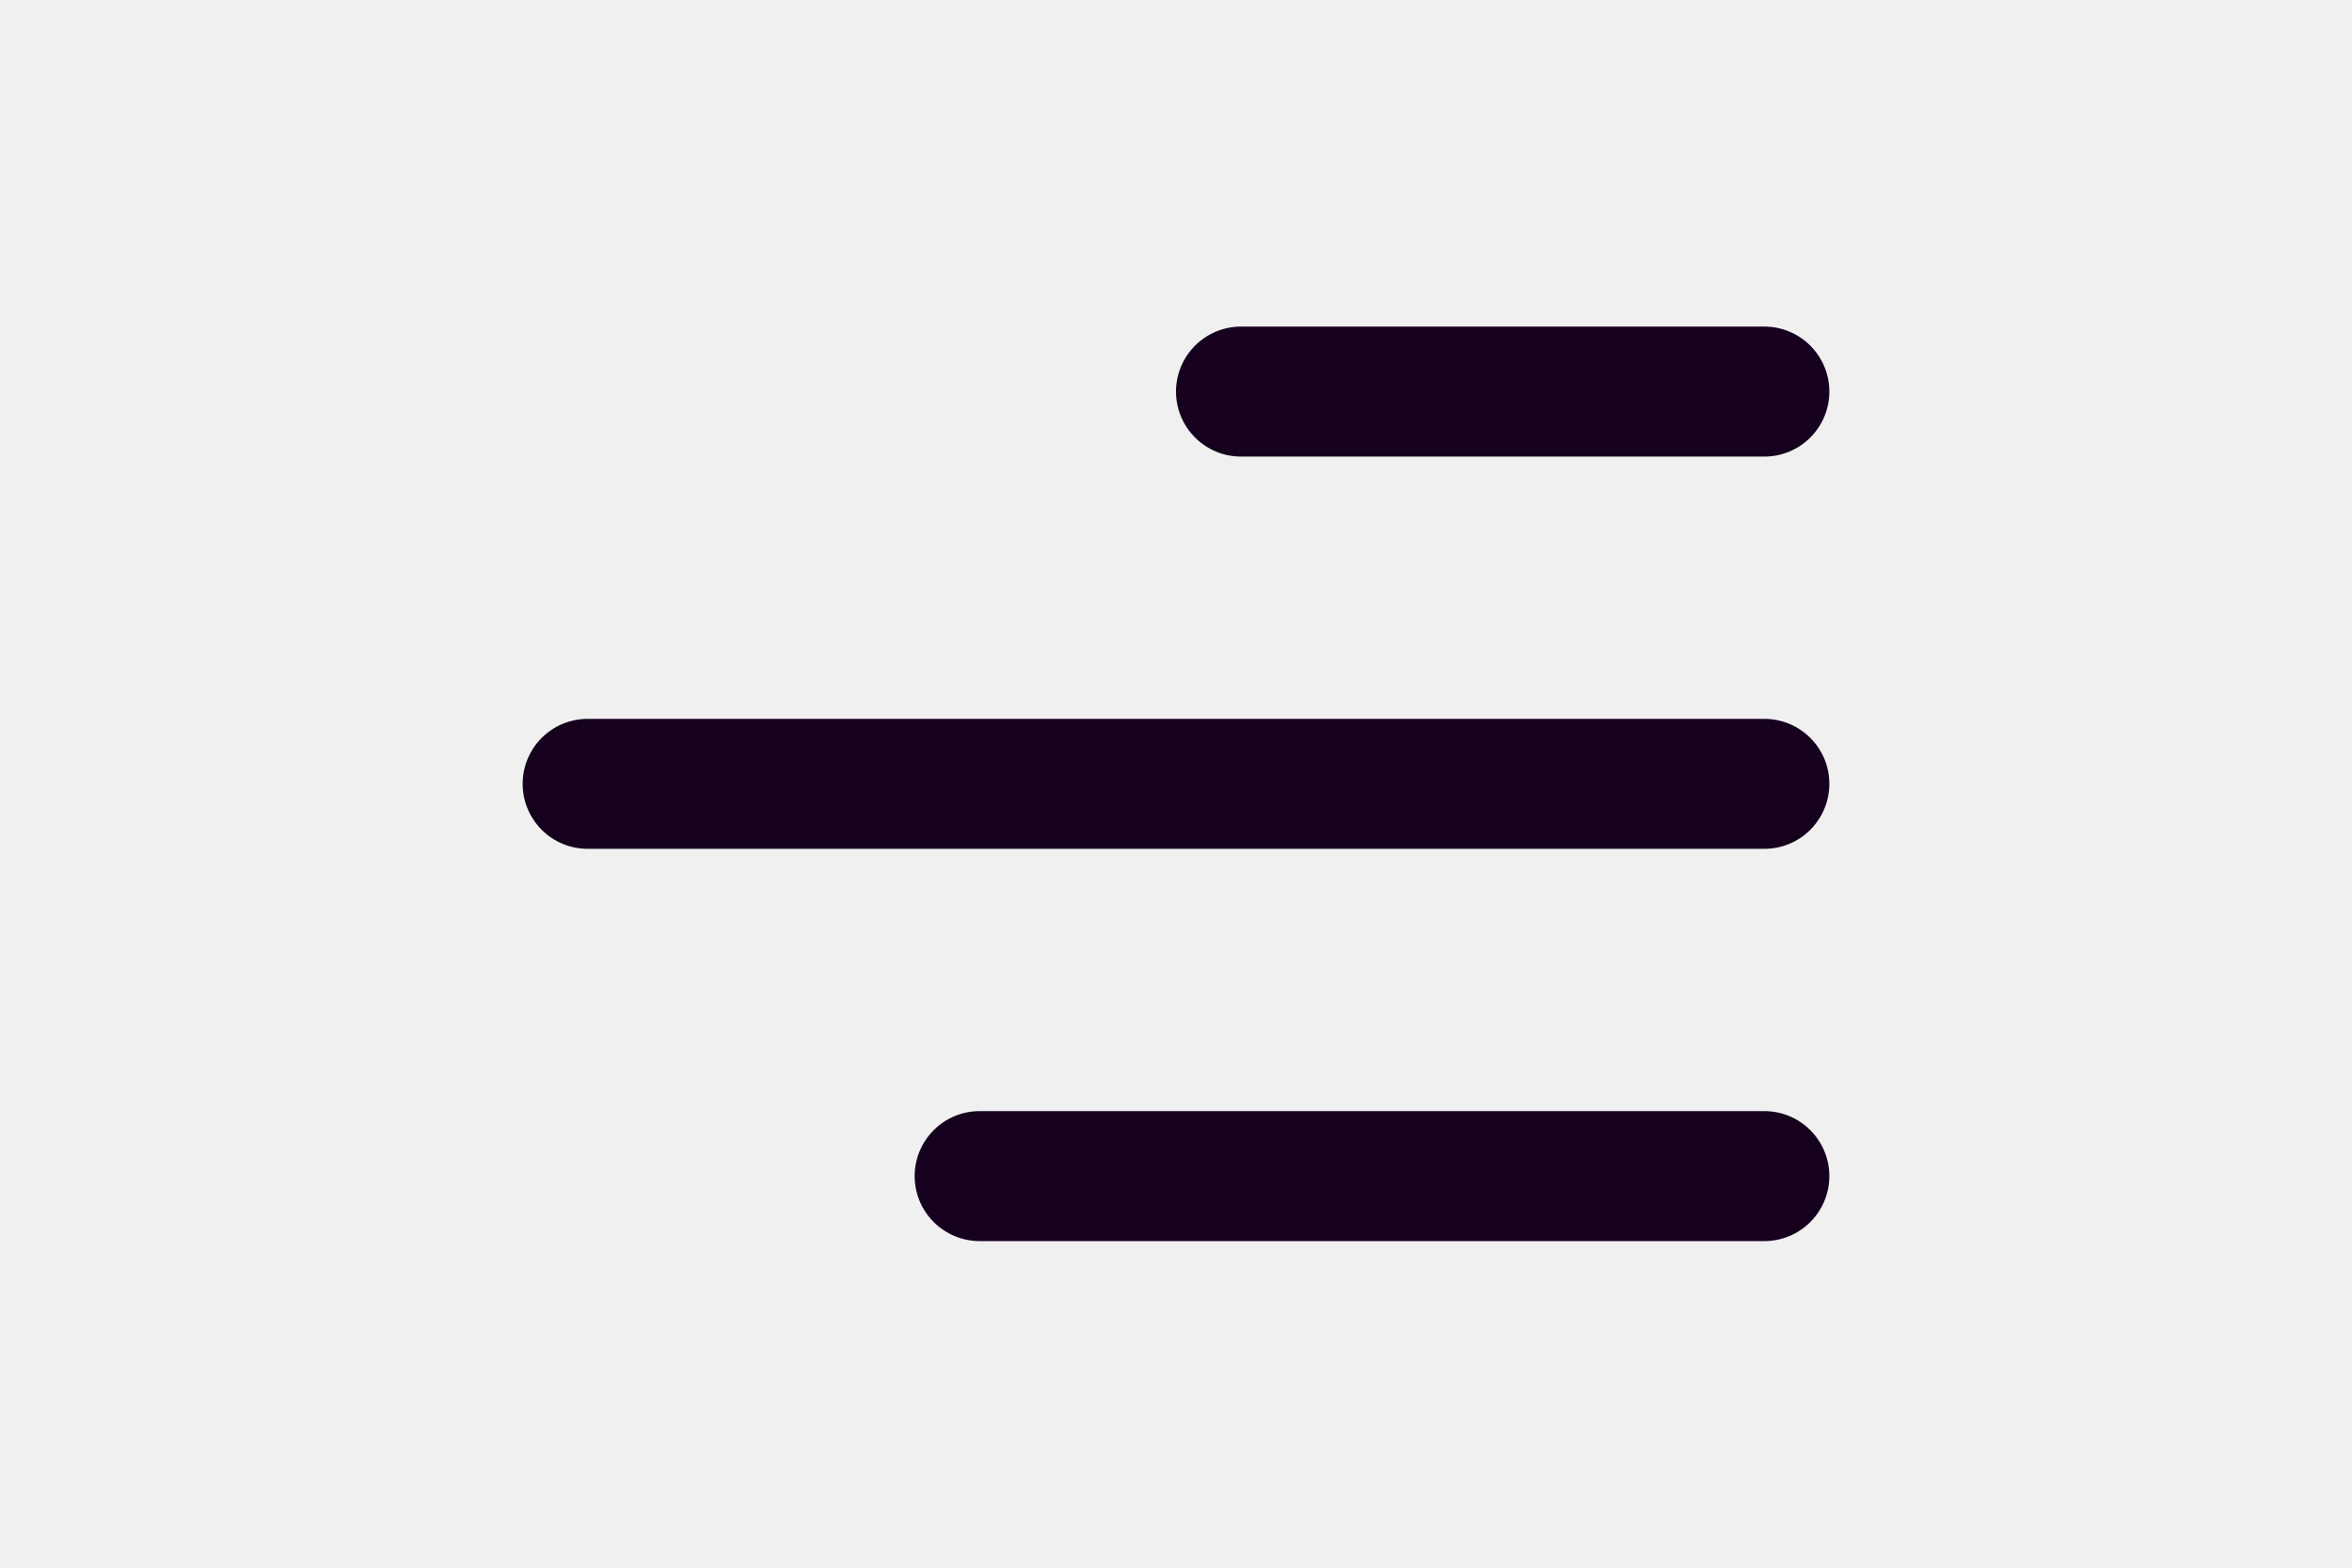
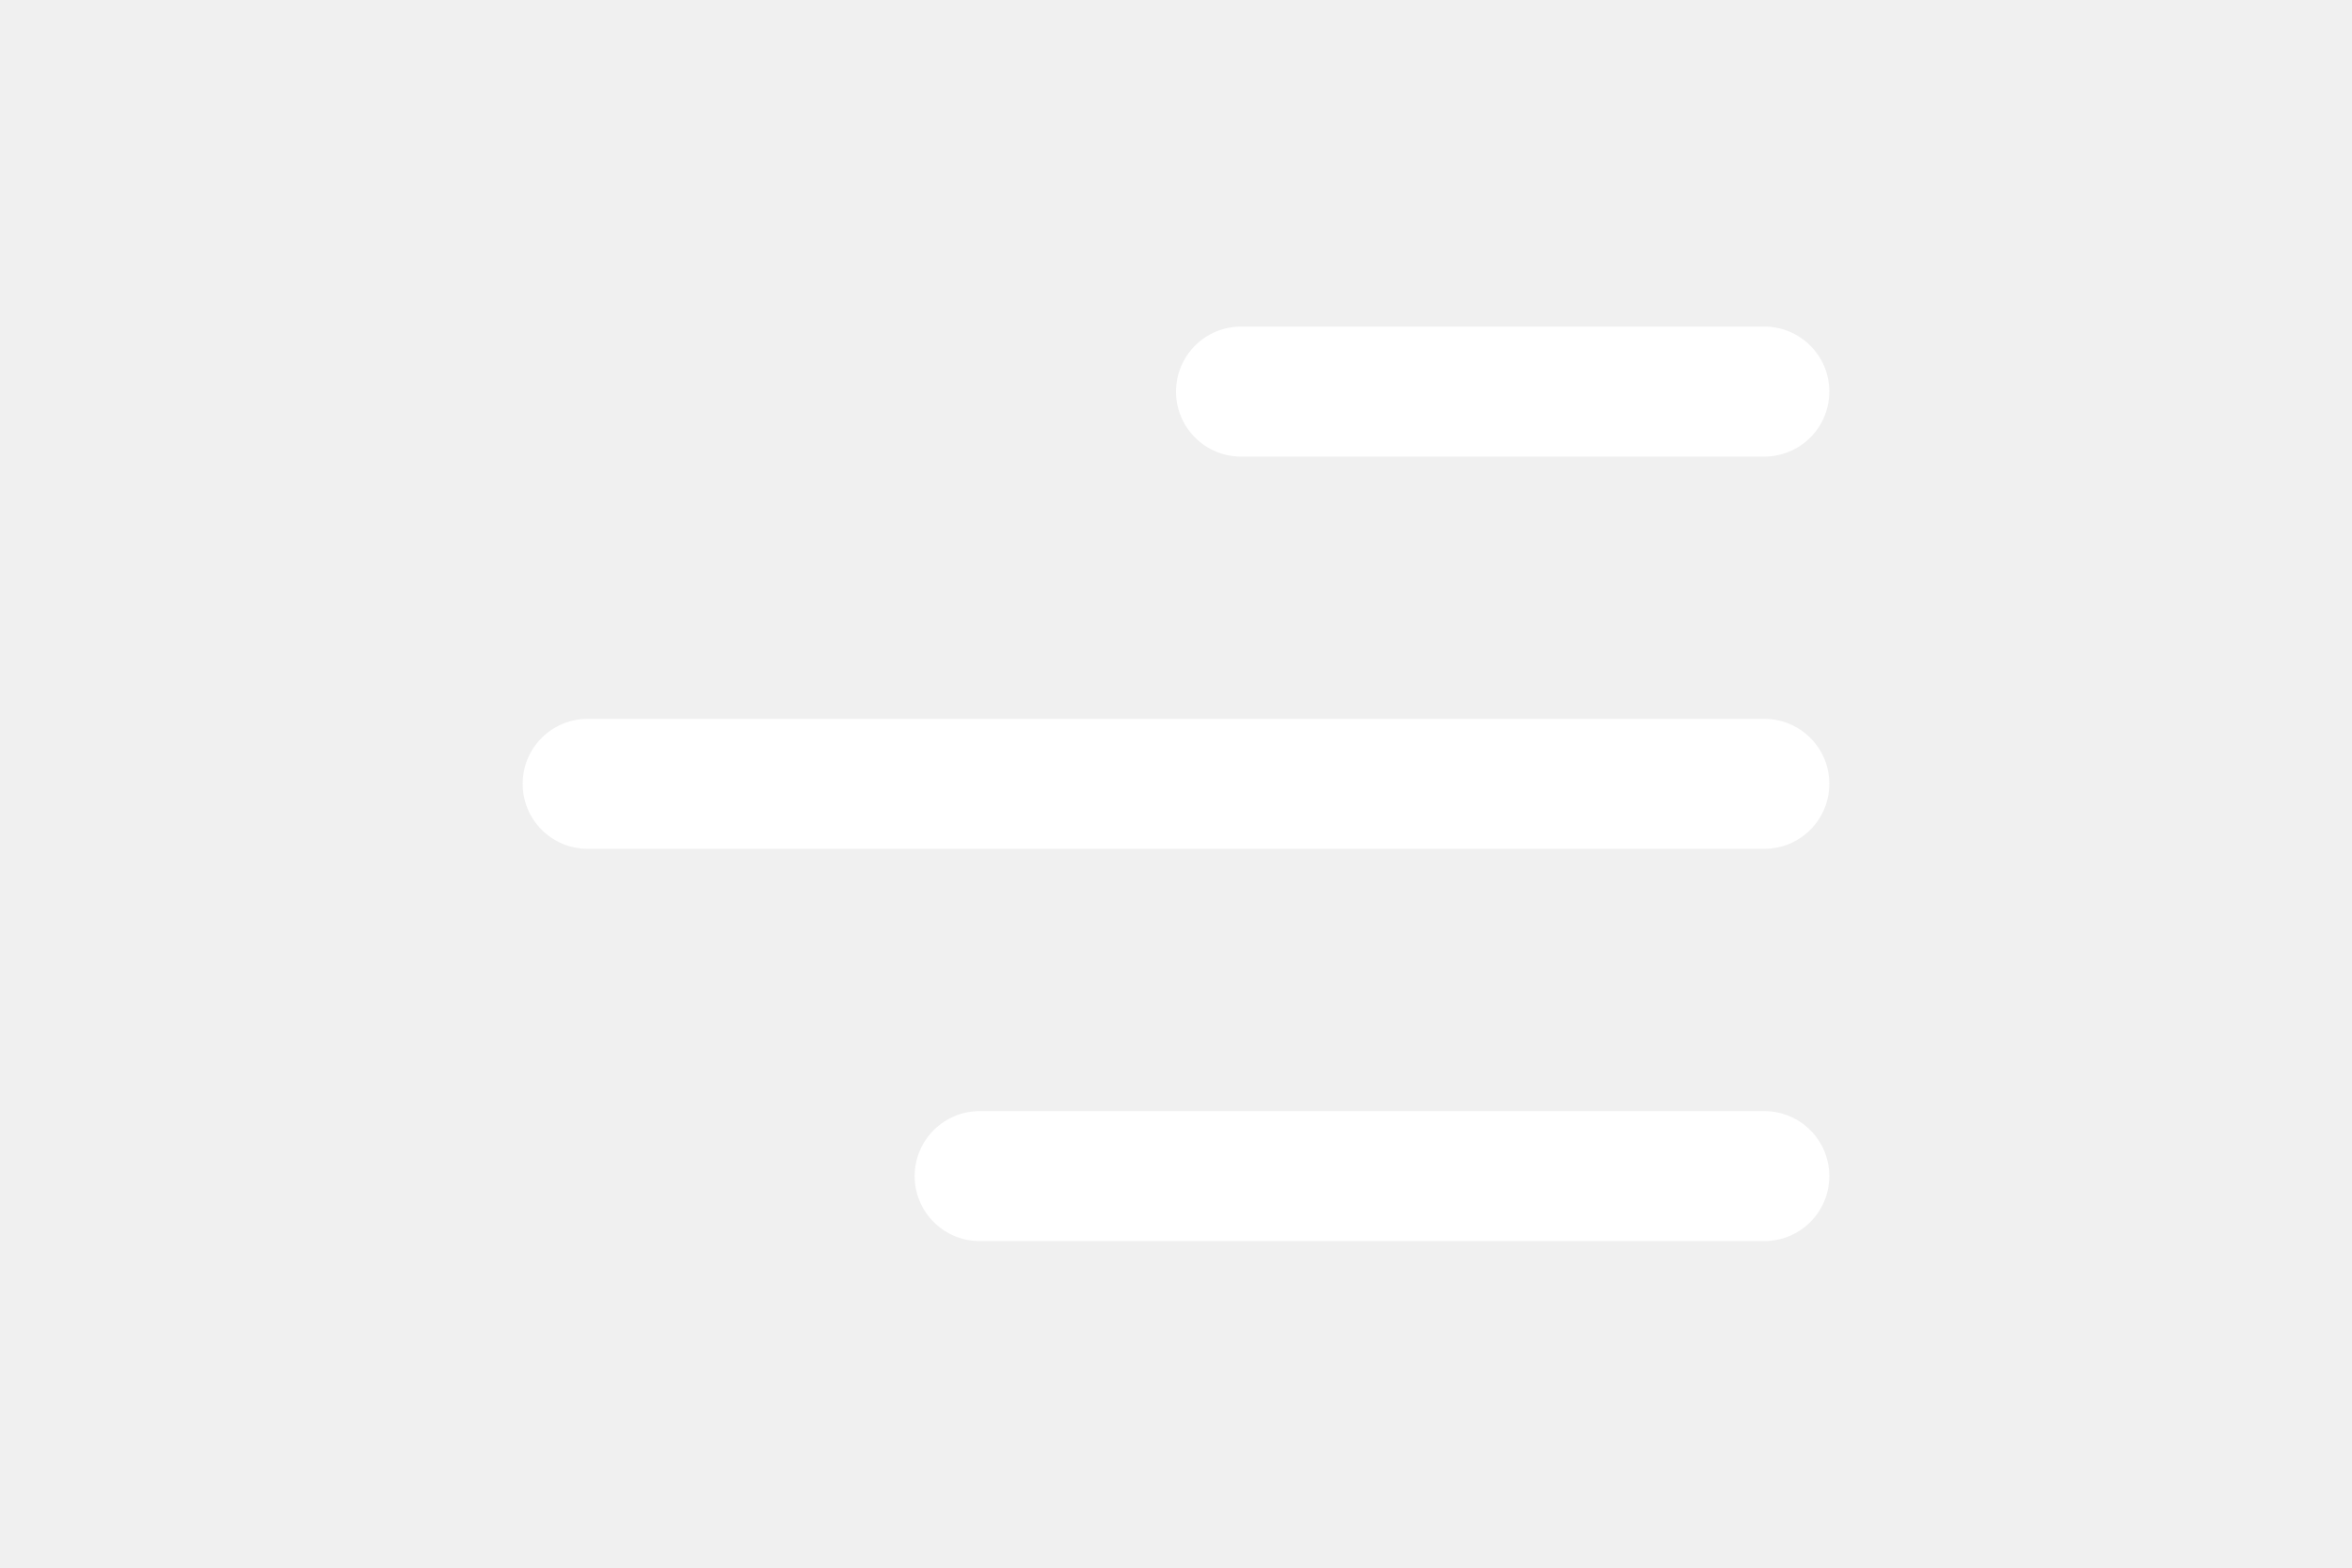
<svg xmlns="http://www.w3.org/2000/svg" width="30" height="20" viewBox="0 0 40 40" fill="none">
  <g id="gg:menu-left">
    <g id="Group">
-       <path id="Vector" d="M36.667 9.992C36.667 9.075 35.923 8.333 35.008 8.333H21.658C21.219 8.333 20.797 8.508 20.486 8.819C20.175 9.13 20 9.552 20 9.992C20 10.431 20.175 10.853 20.486 11.164C20.797 11.475 21.219 11.65 21.658 11.65H35.008C35.448 11.65 35.87 11.475 36.181 11.164C36.492 10.853 36.667 10.431 36.667 9.992Z" fill="#16011E" />
-       <path id="Vector_2" d="M36.667 20C36.667 19.083 35.923 18.342 35.008 18.342H4.992C4.552 18.342 4.13 18.516 3.819 18.827C3.508 19.138 3.333 19.56 3.333 20C3.333 20.44 3.508 20.862 3.819 21.173C4.13 21.484 4.552 21.658 4.992 21.658H35.008C35.448 21.658 35.87 21.484 36.181 21.173C36.492 20.862 36.667 20.44 36.667 20Z" fill="#16011E" />
-       <path id="Vector_3" d="M35.008 28.35C35.448 28.35 35.87 28.525 36.181 28.836C36.492 29.147 36.667 29.569 36.667 30.008C36.667 30.448 36.492 30.87 36.181 31.181C35.87 31.492 35.448 31.667 35.008 31.667H14.992C14.552 31.667 14.13 31.492 13.819 31.181C13.508 30.87 13.333 30.448 13.333 30.008C13.333 29.569 13.508 29.147 13.819 28.836C14.13 28.525 14.552 28.35 14.992 28.35H35.008Z" fill="#16011E" />
+       <path id="Vector" d="M36.667 9.992C36.667 9.075 35.923 8.333 35.008 8.333H21.658C21.219 8.333 20.797 8.508 20.486 8.819C20.175 9.13 20 9.552 20 9.992C20 10.431 20.175 10.853 20.486 11.164C20.797 11.475 21.219 11.65 21.658 11.65H35.008C35.448 11.65 35.87 11.475 36.181 11.164C36.492 10.853 36.667 10.431 36.667 9.992Z" fill="white" />
+       <path id="Vector_2" d="M36.667 20C36.667 19.083 35.923 18.342 35.008 18.342H4.992C4.552 18.342 4.13 18.516 3.819 18.827C3.508 19.138 3.333 19.56 3.333 20C3.333 20.44 3.508 20.862 3.819 21.173C4.13 21.484 4.552 21.658 4.992 21.658H35.008C35.448 21.658 35.87 21.484 36.181 21.173C36.492 20.862 36.667 20.44 36.667 20Z" fill="white" />
+       <path id="Vector_3" d="M35.008 28.35C35.448 28.35 35.87 28.525 36.181 28.836C36.492 29.147 36.667 29.569 36.667 30.008C36.667 30.448 36.492 30.87 36.181 31.181C35.87 31.492 35.448 31.667 35.008 31.667H14.992C14.552 31.667 14.13 31.492 13.819 31.181C13.508 30.87 13.333 30.448 13.333 30.008C13.333 29.569 13.508 29.147 13.819 28.836C14.13 28.525 14.552 28.35 14.992 28.35H35.008Z" fill="white" />
    </g>
  </g>
</svg>
